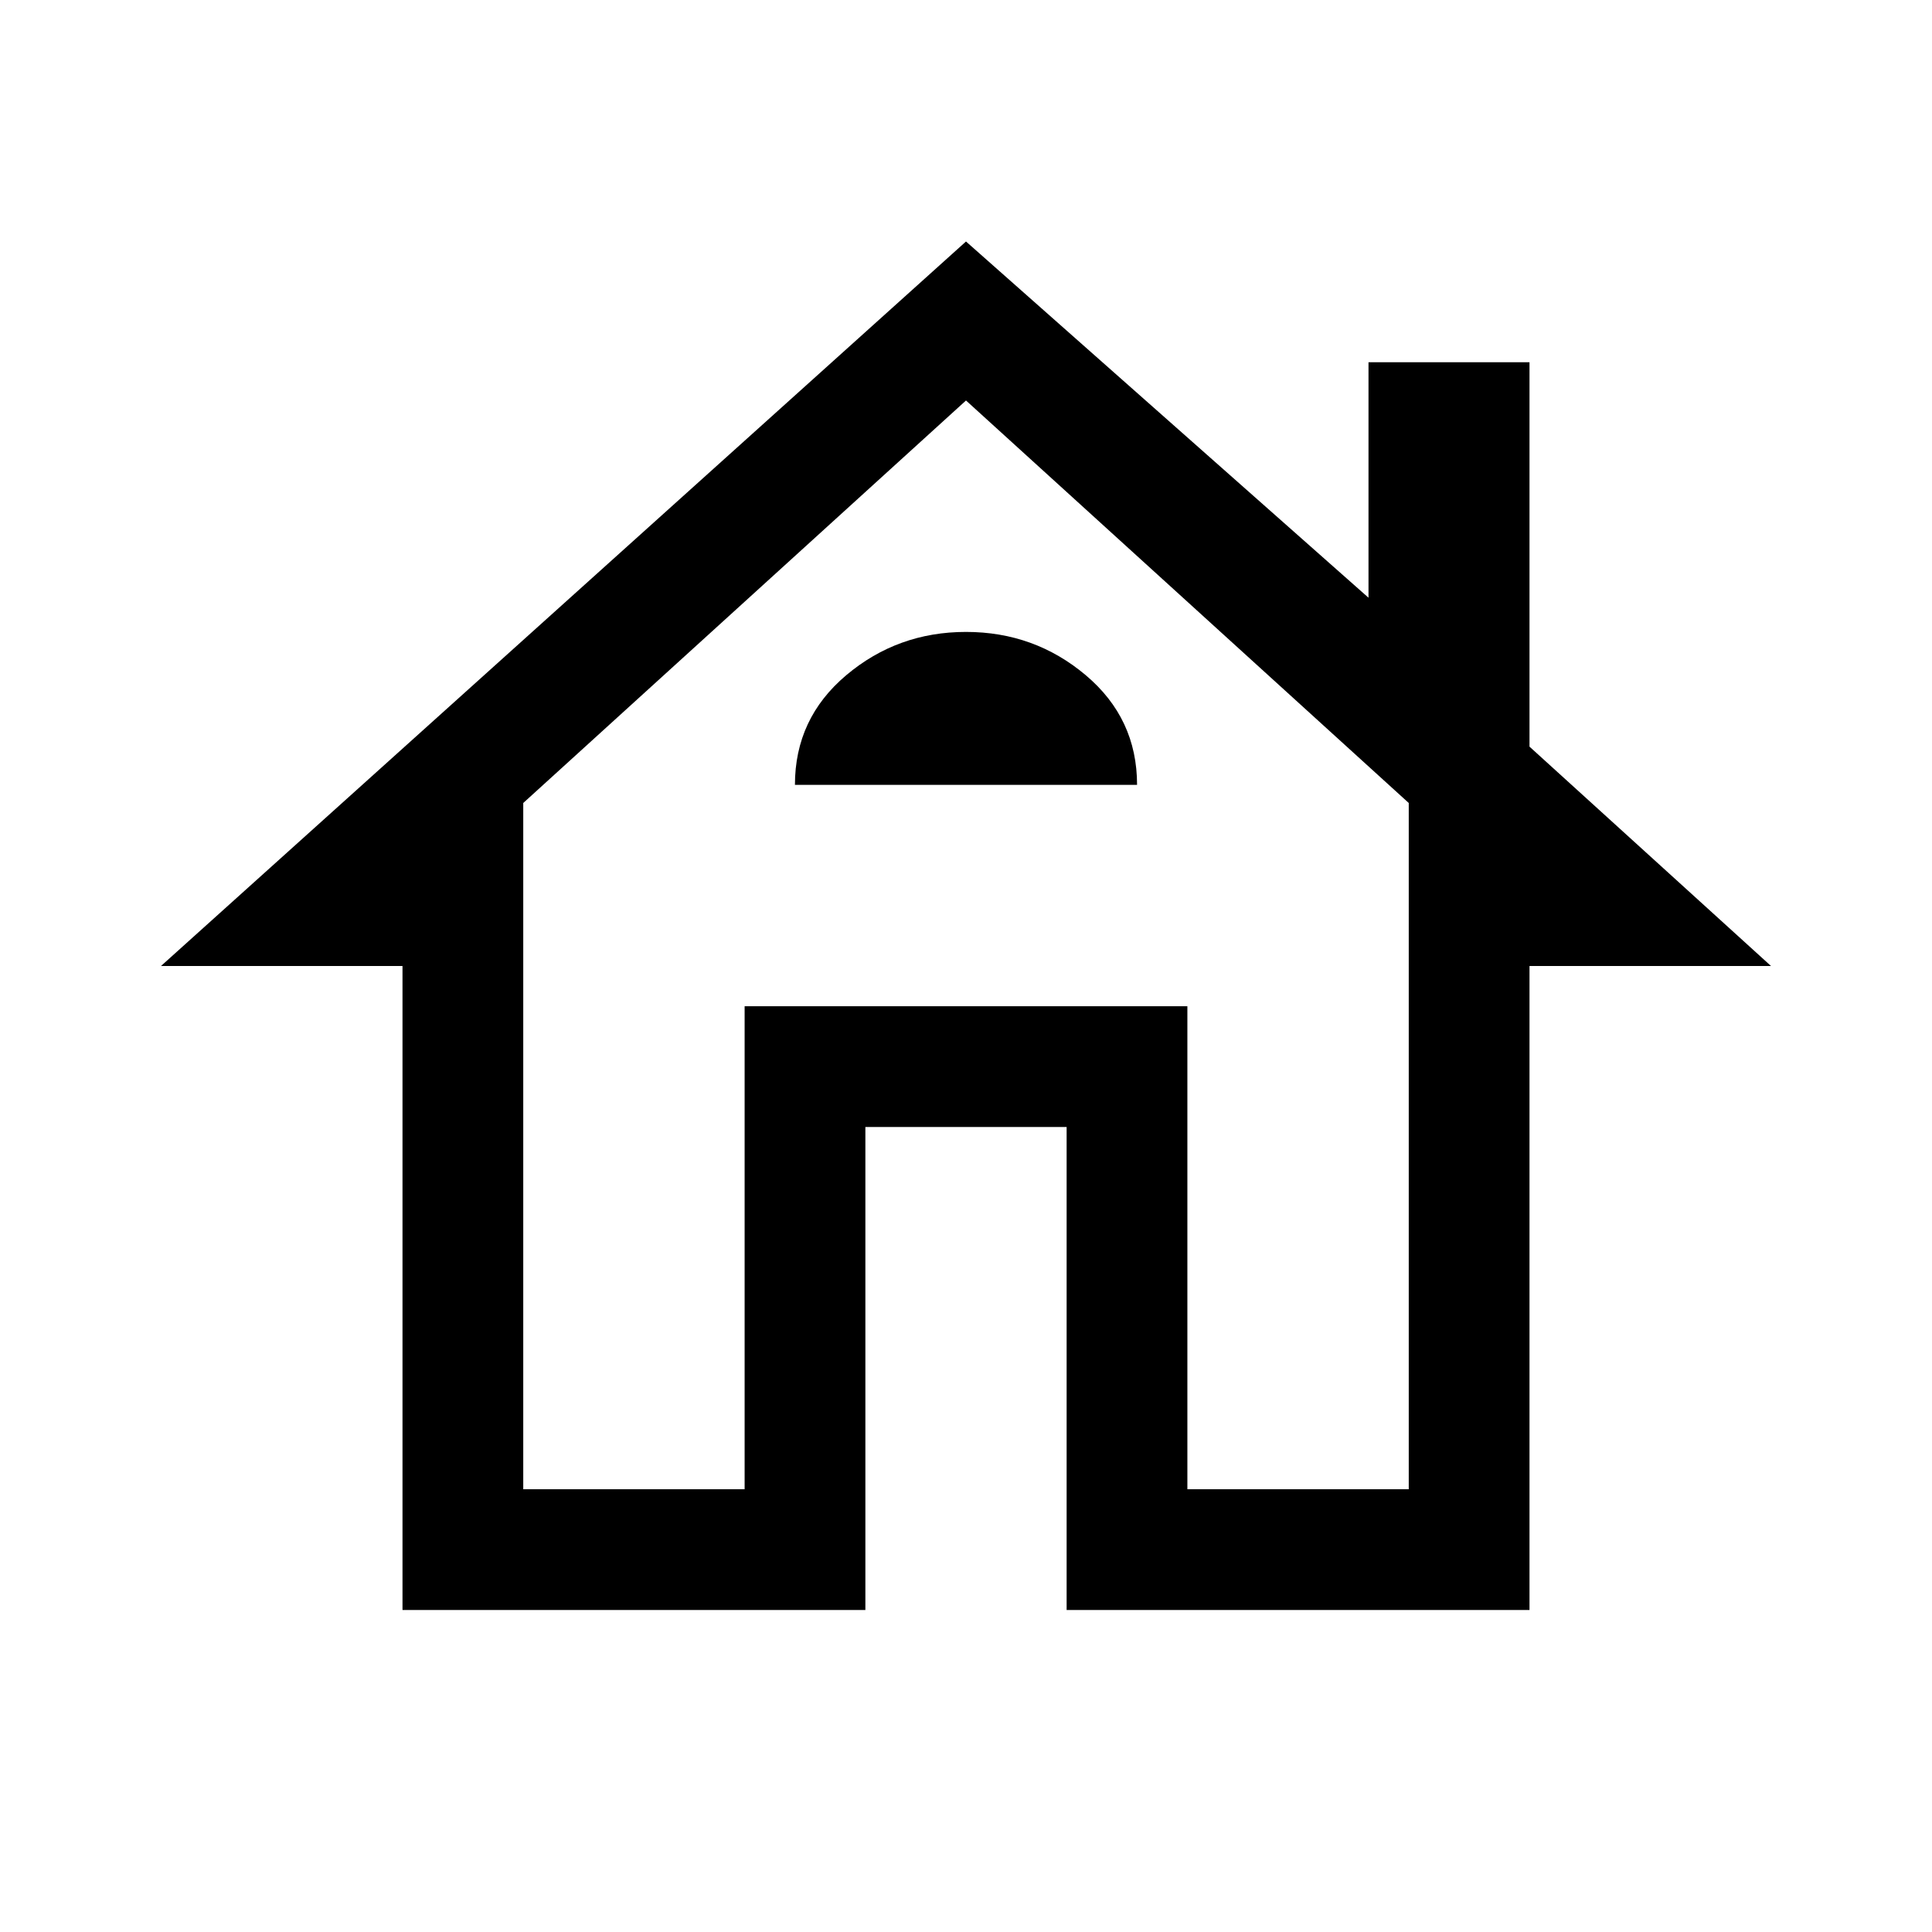
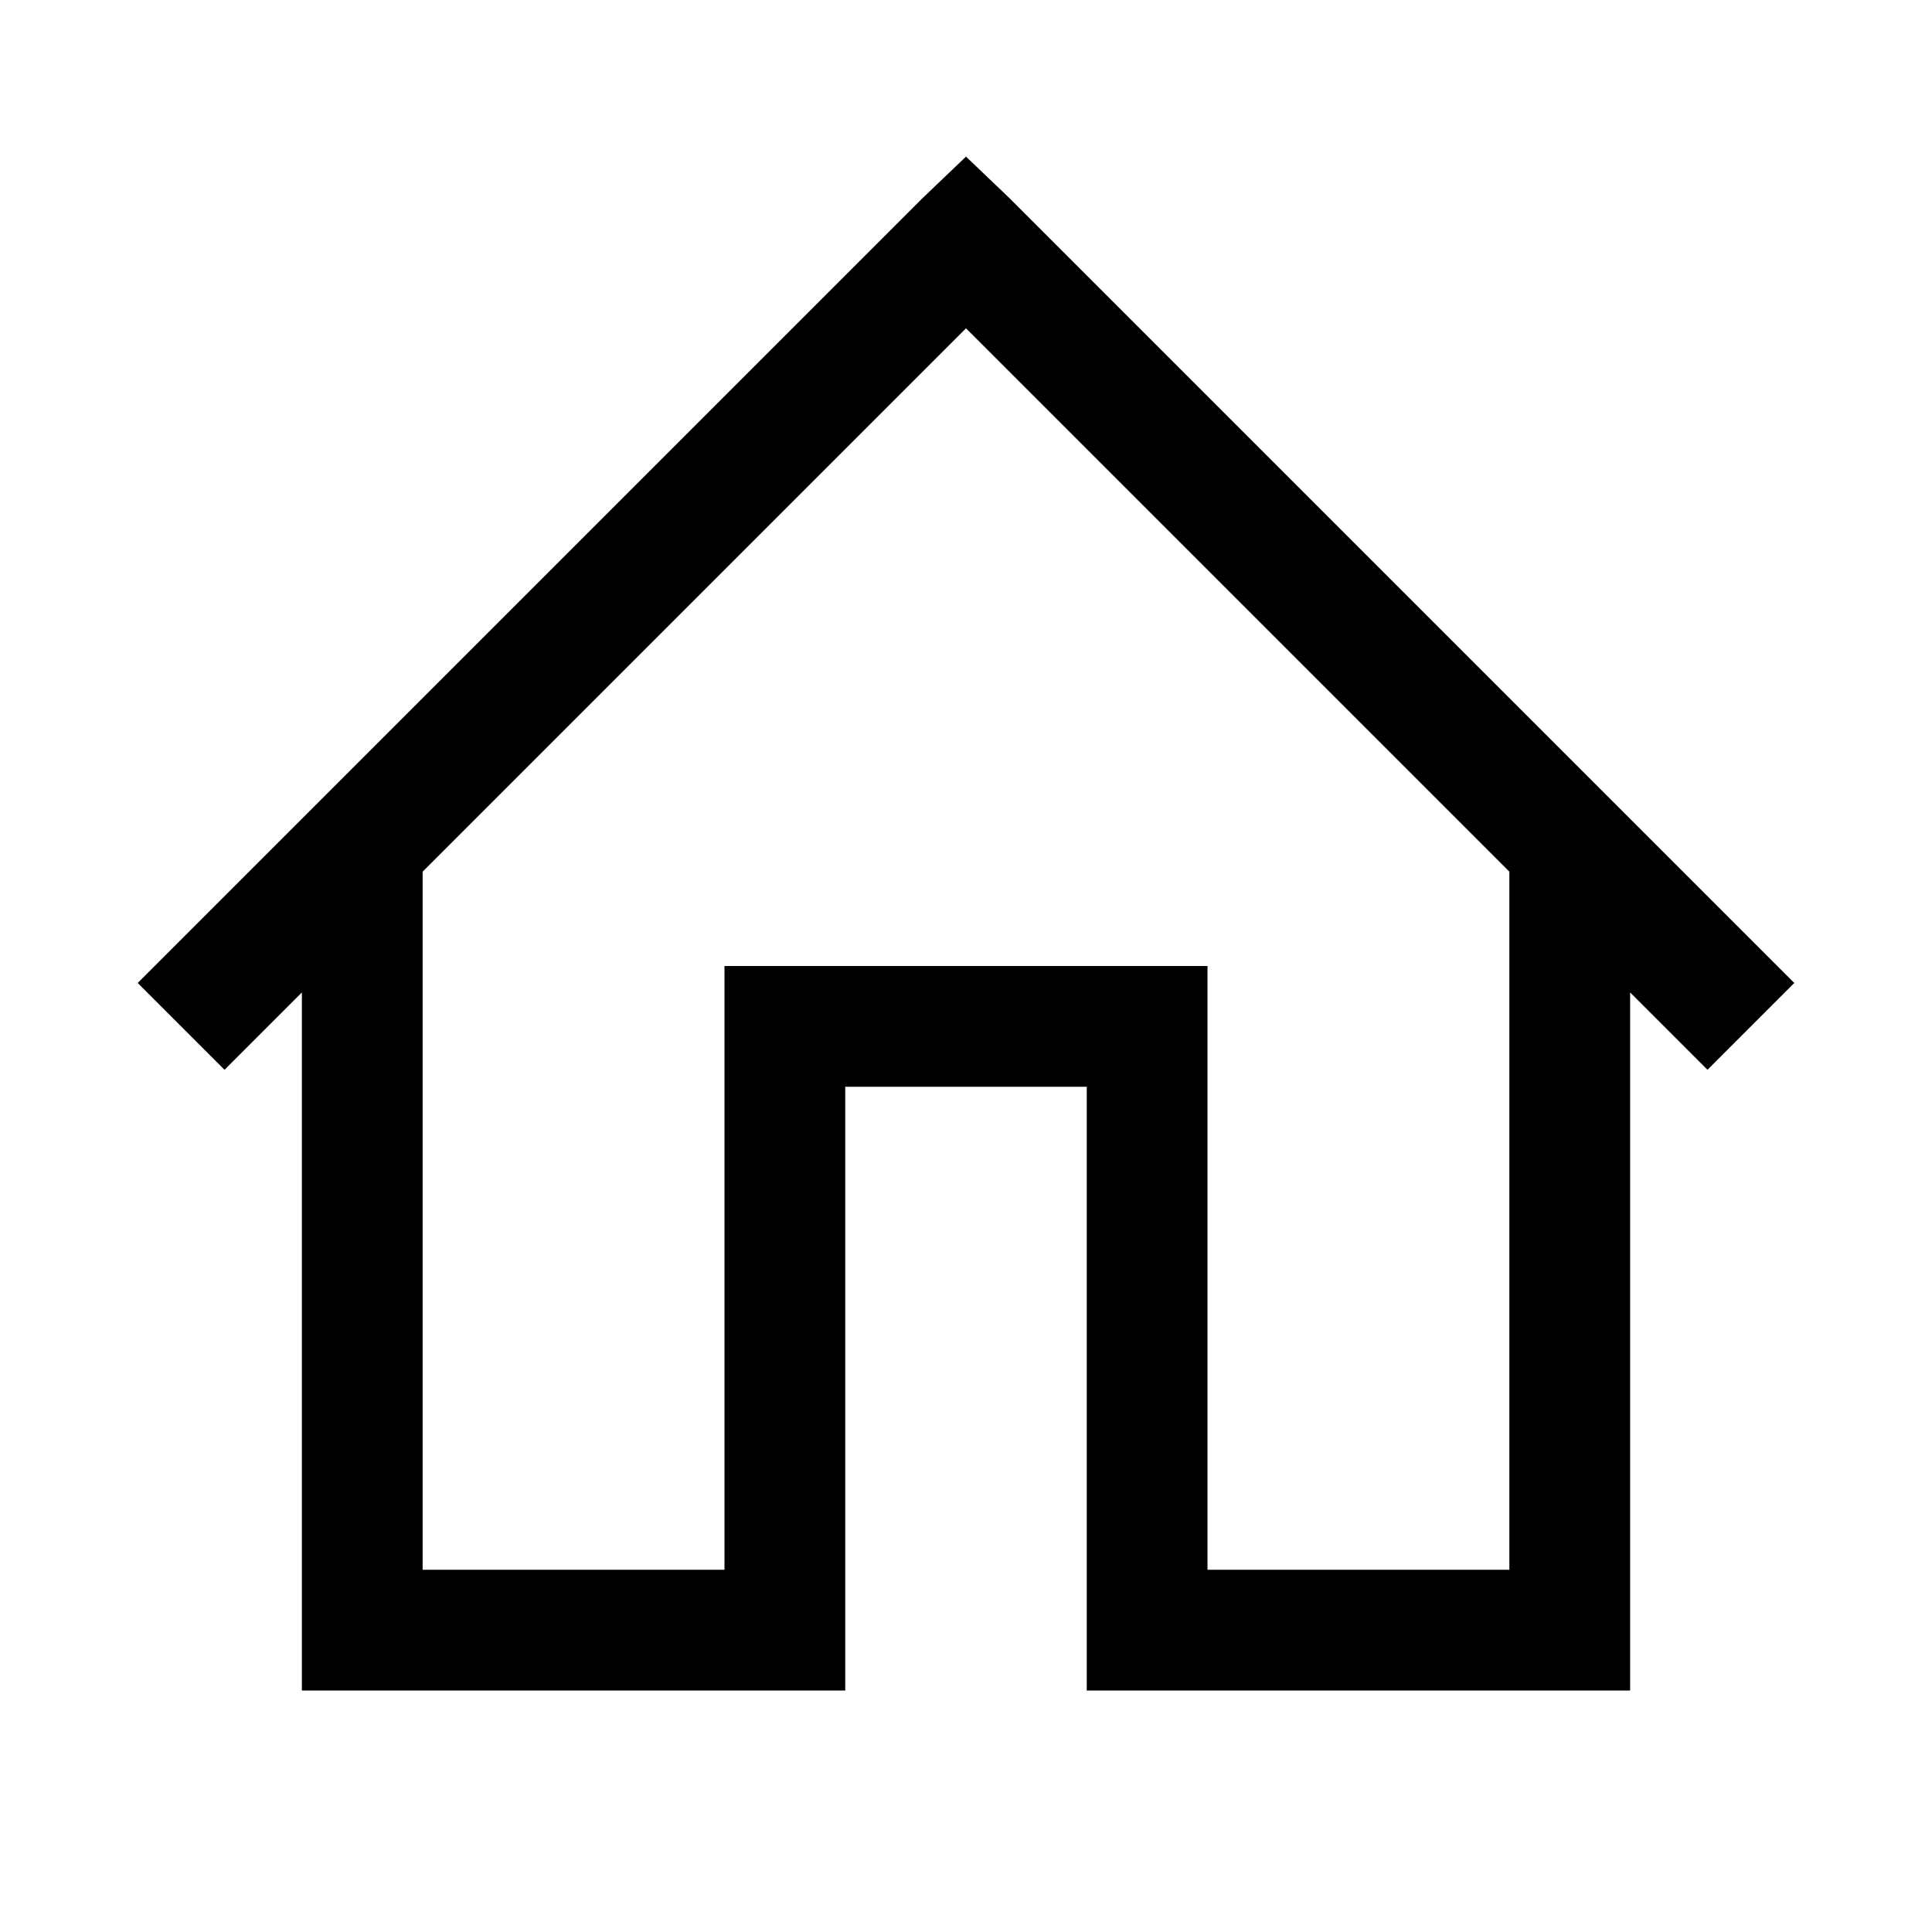
- <svg xmlns="http://www.w3.org/2000/svg" height="48" width="48">
-   <path d="M10 40V24H4L24 6l10 8.85V9h4v9.55L44 24h-6v16H26.5V28h-5v12Zm3-3h5.5V25h11v12H35V19.95l-11-10-11 10Zm5.5-12h11-11Zm1.25-5.5h8.5q0-1.65-1.275-2.725Q25.7 15.7 24 15.7q-1.7 0-2.975 1.075Q19.75 17.85 19.75 19.5Z" />
+ <svg xmlns="http://www.w3.org/2000/svg" viewBox="0 0 32 32">
+   <path d="M 16 2.594 L 15.281 3.281 L 2.281 16.281 L 3.719 17.719 L 5 16.438 L 5 28 L 14 28 L 14 18 L 18 18 L 18 28 L 27 28 L 27 16.438 L 28.281 17.719 L 29.719 16.281 L 16.719 3.281 Z M 16 5.438 L 25 14.438 L 25 26 L 20 26 L 20 16 L 12 16 L 12 26 L 7 26 L 7 14.438 Z" />
</svg>
